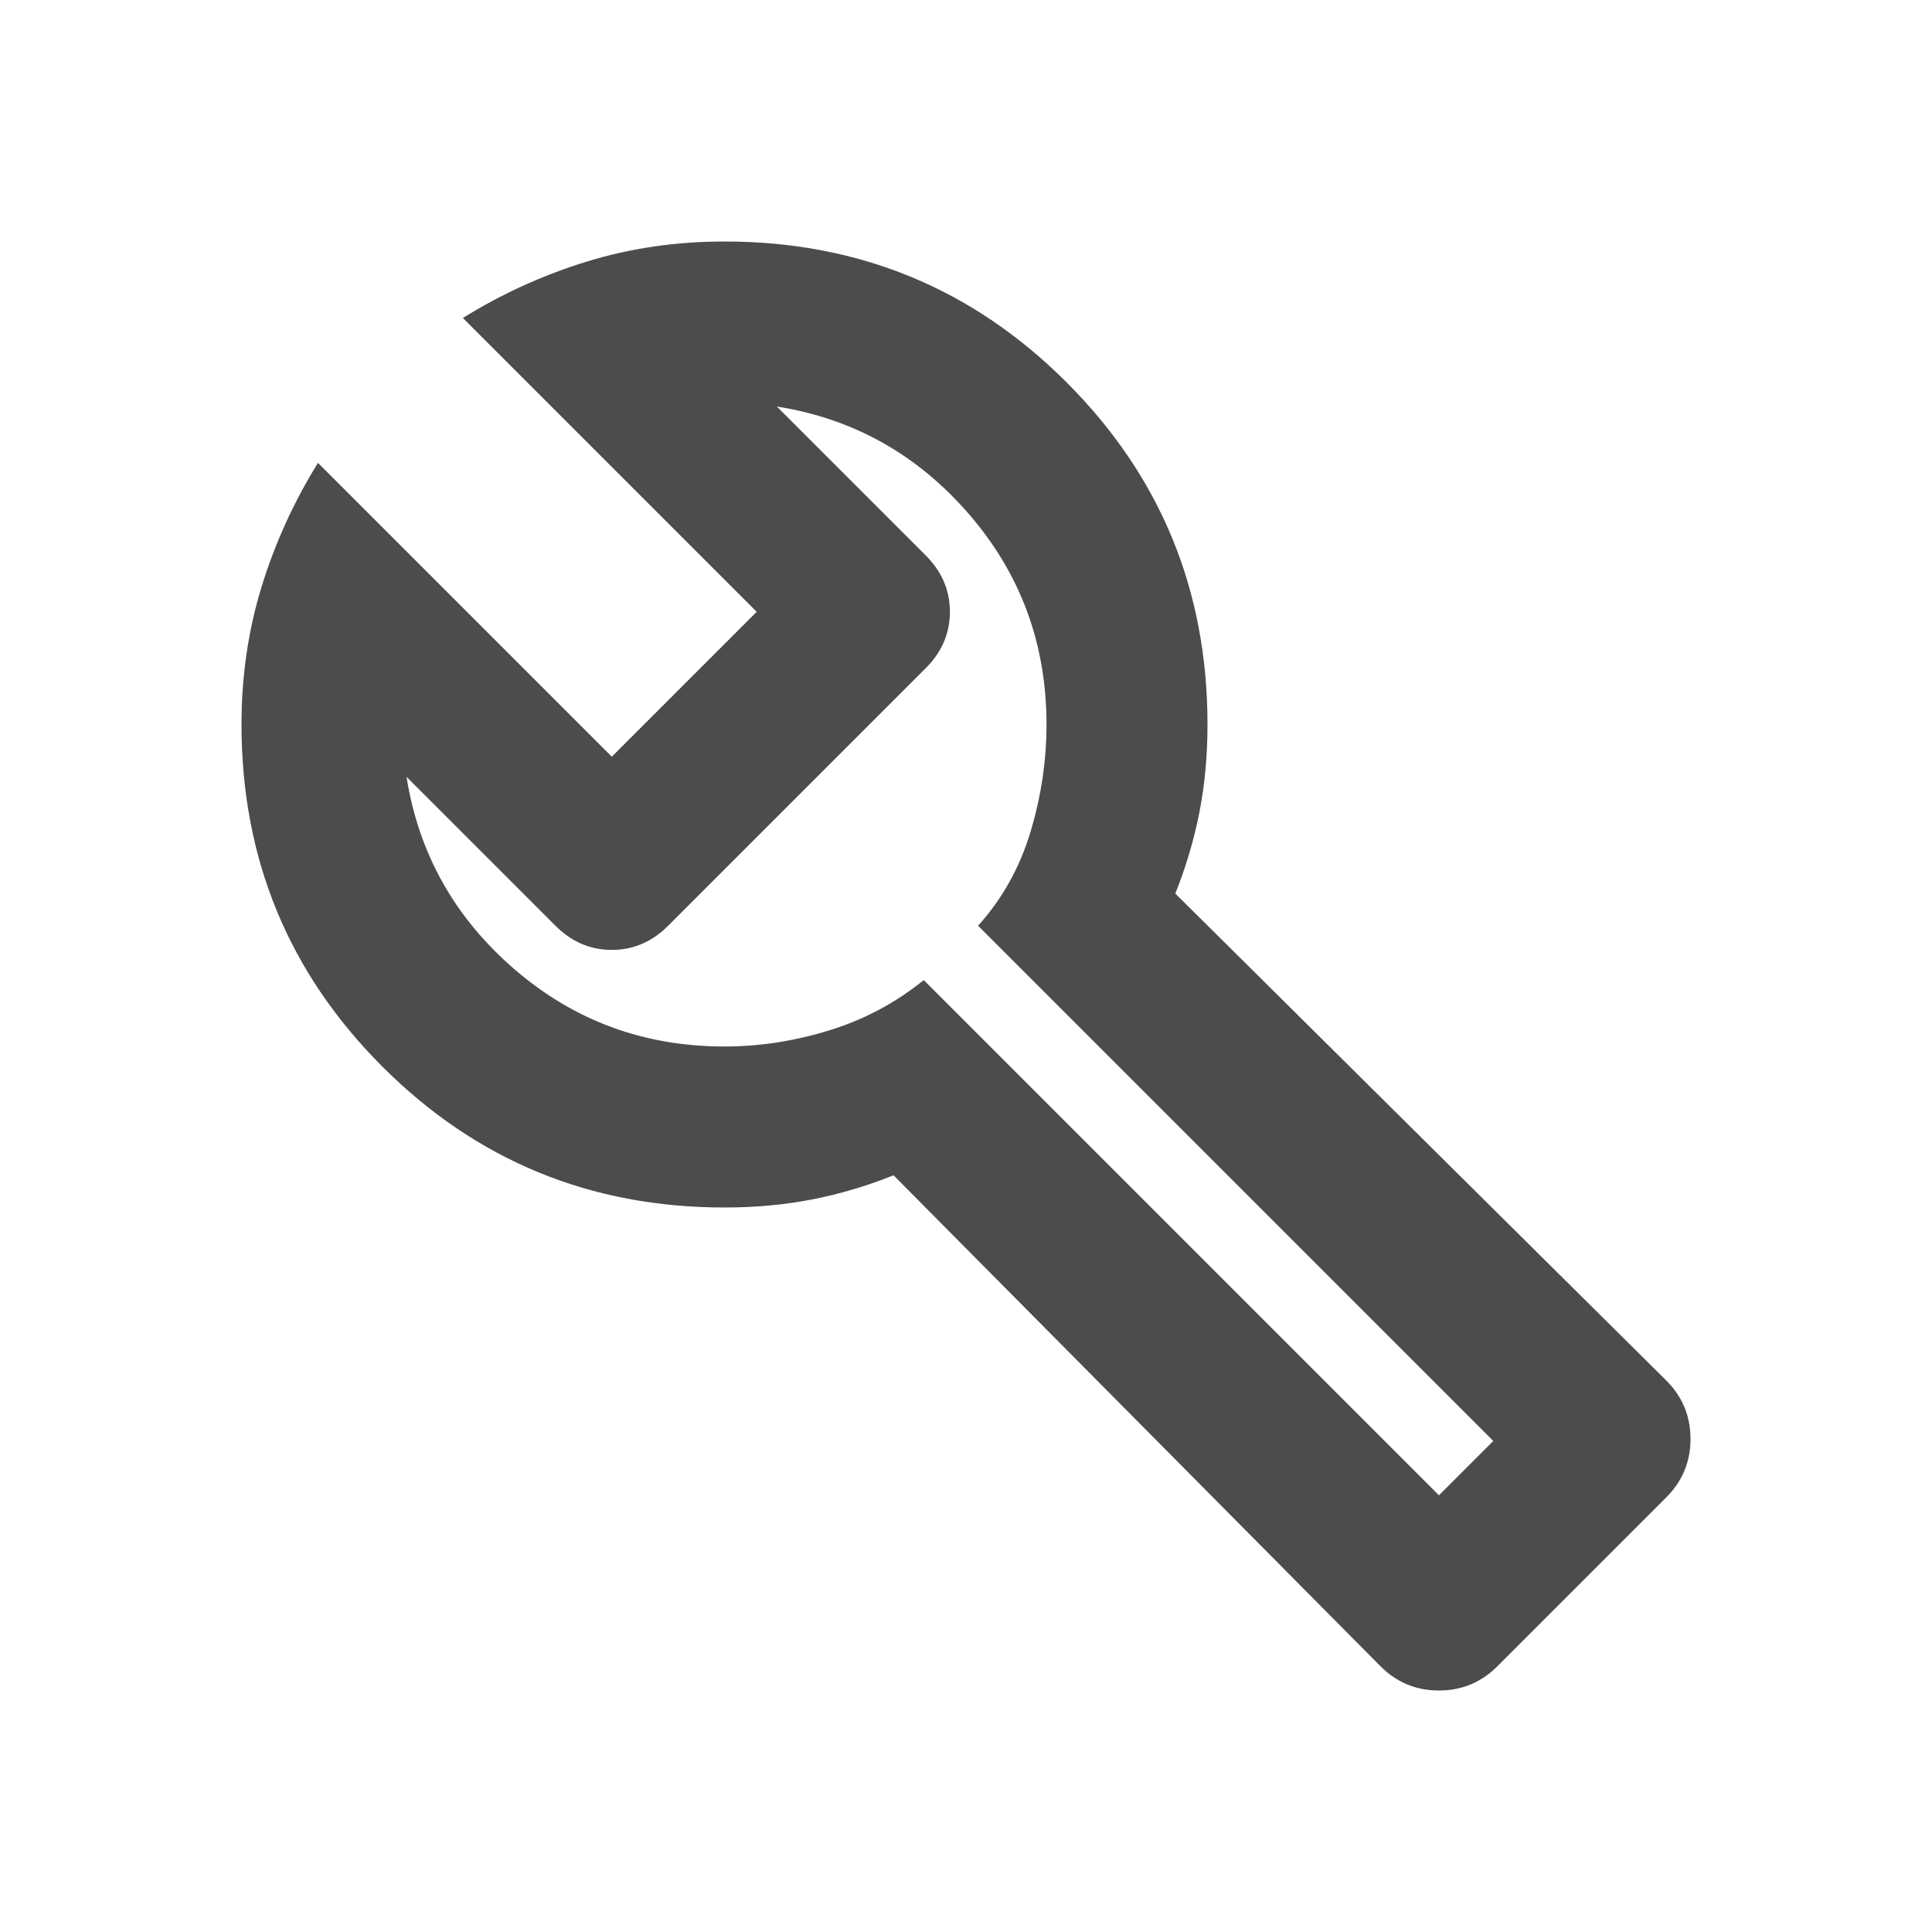
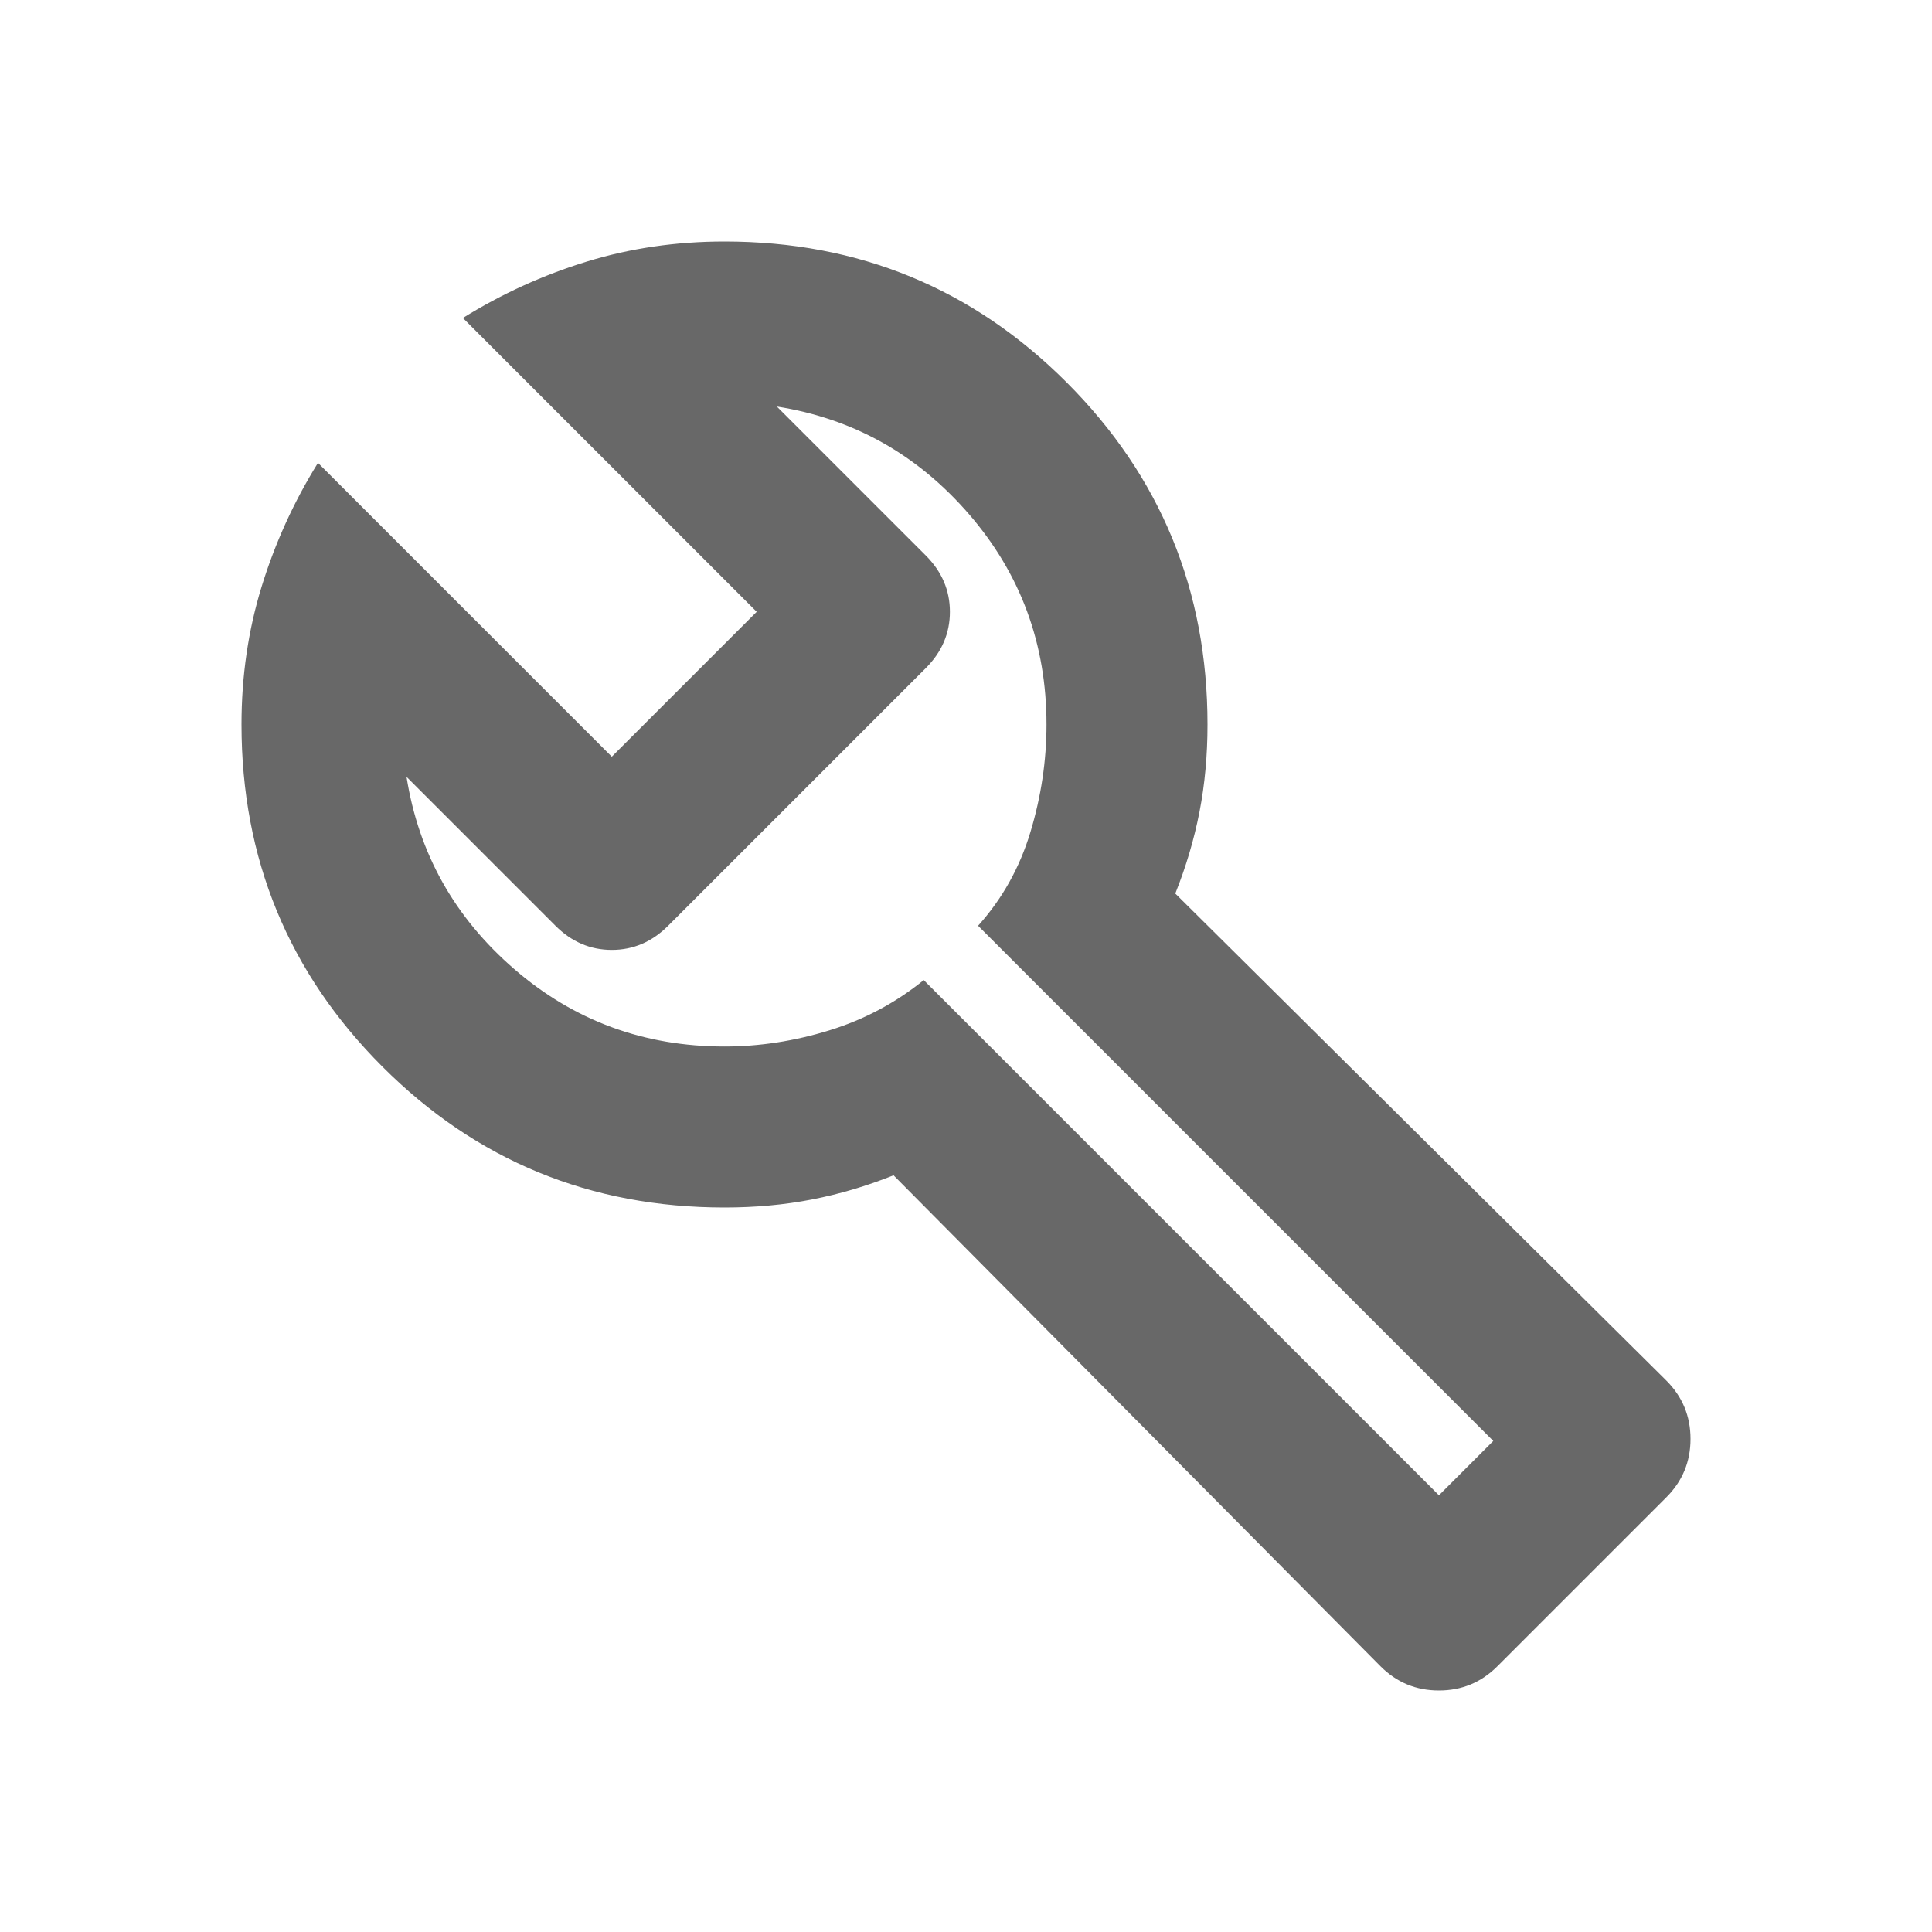
<svg xmlns="http://www.w3.org/2000/svg" height="24" viewBox="0 -960 960 960" width="24">
-   <path fill="#4c4c4c" d="M686-132 444-376q-20 8-40.5 12t-43.5 4q-100 0-170-70t-70-170q0-36 10-68.5t28-61.5l146 146 72-72-146-146q29-18 61.5-28t68.5-10q100 0 170 70t70 170q0 23-4 43.5T584-516l244 242q12 12 12 29t-12 29l-84 84q-12 12-29 12t-29-12Zm29-85 27-27-256-256q18-20 26-46.5t8-53.5q0-60-38.5-104.5T386-758l74 74q12 12 12 28t-12 28L332-500q-12 12-28 12t-28-12l-74-74q9 57 53.5 95.5T360-440q26 0 52-8t47-25l256 256ZM472-488Z" />
+   <path fill="#686868" d="M686-132 444-376q-20 8-40.5 12t-43.5 4q-100 0-170-70t-70-170q0-36 10-68.5t28-61.5l146 146 72-72-146-146q29-18 61.5-28t68.5-10q100 0 170 70t70 170q0 23-4 43.5T584-516l244 242q12 12 12 29t-12 29l-84 84q-12 12-29 12t-29-12Zm29-85 27-27-256-256q18-20 26-46.5t8-53.5q0-60-38.5-104.5T386-758l74 74q12 12 12 28t-12 28L332-500q-12 12-28 12t-28-12l-74-74q9 57 53.5 95.5T360-440q26 0 52-8t47-25l256 256ZM472-488Z" />
</svg>
